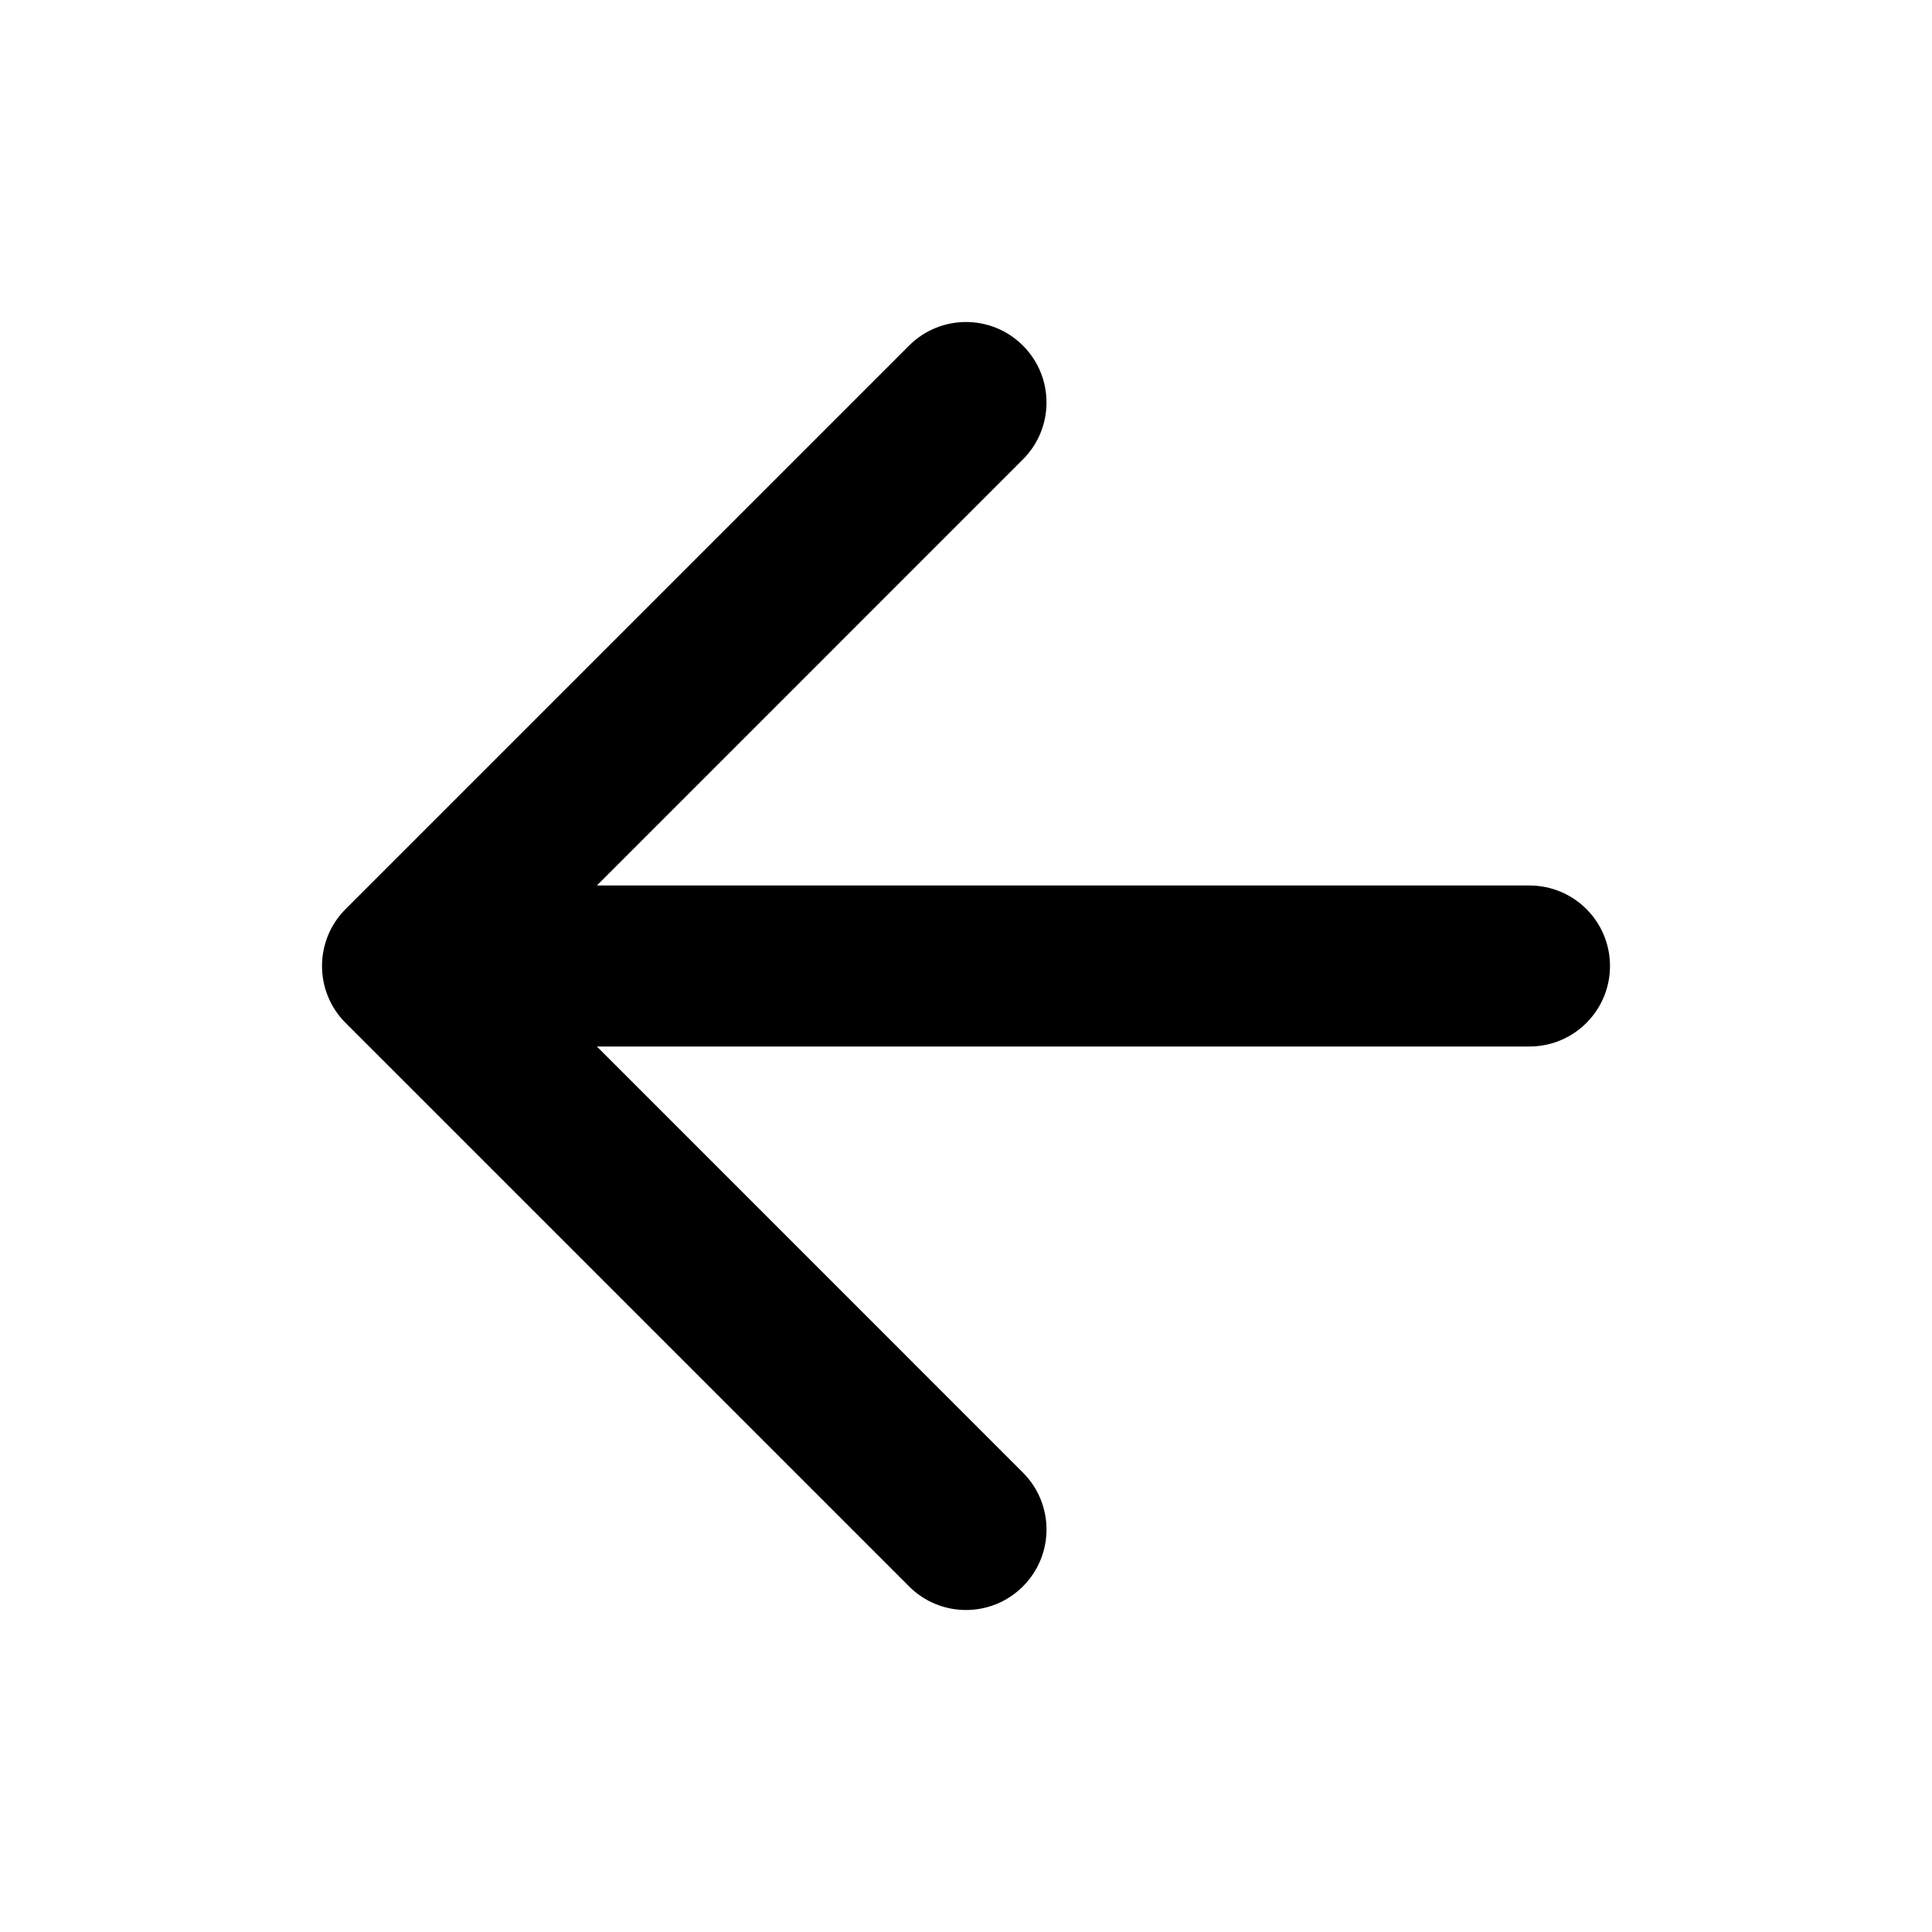
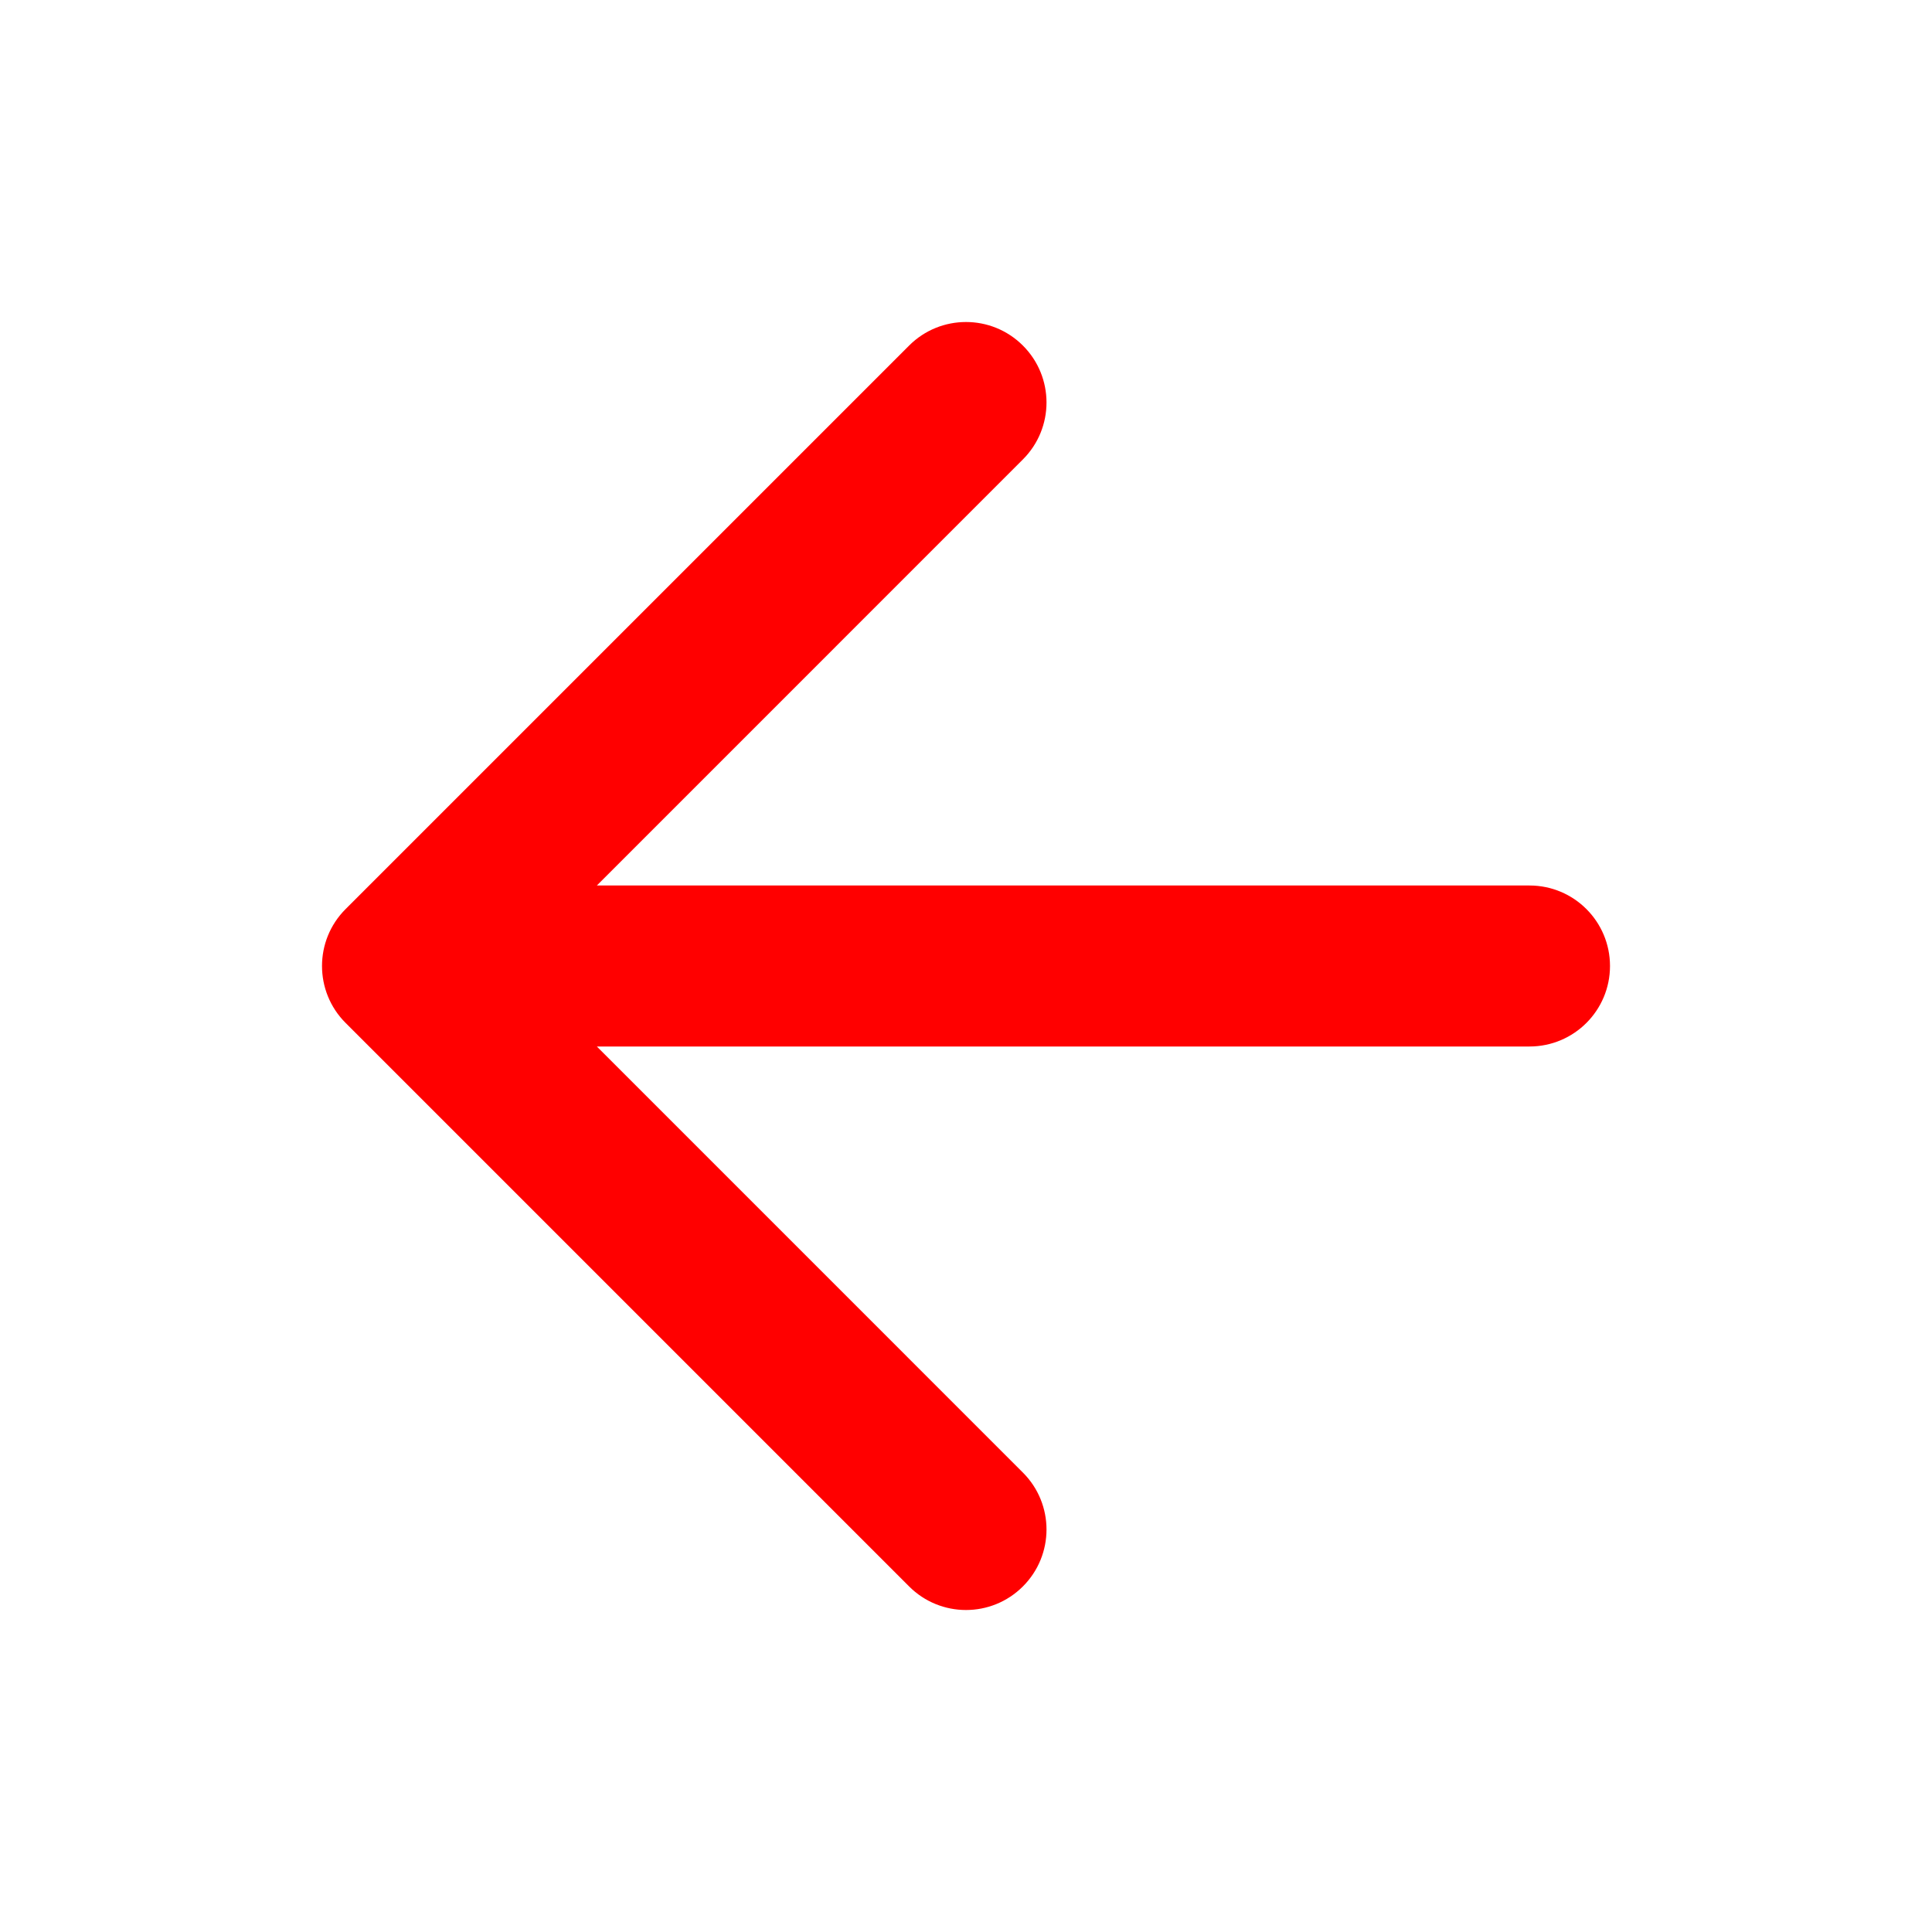
<svg xmlns="http://www.w3.org/2000/svg" width="96" height="96" viewBox="0 0 96 96" fill="none">
-   <path fill-rule="evenodd" clip-rule="evenodd" d="M50.828 22.828C52.391 21.266 52.391 18.734 50.828 17.172C49.266 15.61 46.734 15.61 45.172 17.172L17.172 45.172C15.61 46.734 15.61 49.266 17.172 50.828L45.172 78.828C46.734 80.391 49.266 80.391 50.828 78.828C52.391 77.266 52.391 74.734 50.828 73.172L29.657 52H76C78.209 52 80 50.209 80 48C80 45.791 78.209 44 76 44H29.657L50.828 22.828Z" fill="black" />
+   <g id="left">
+     <path id="Union" fill-rule="evenodd" clip-rule="evenodd" d="M50.828 22.828C52.391 21.266 52.391 18.734 50.828 17.172C49.266 15.61 46.734 15.61 45.172 17.172L17.172 45.172C15.61 46.734 15.61 49.266 17.172 50.828L45.172 78.828C46.734 80.391 49.266 80.391 50.828 78.828C52.391 77.266 52.391 74.734 50.828 73.172L29.657 52H76C78.209 52 80 50.209 80 48C80 45.791 78.209 44 76 44H29.657L50.828 22.828Z" fill="#FF0000" />
+   </g>
</svg>
